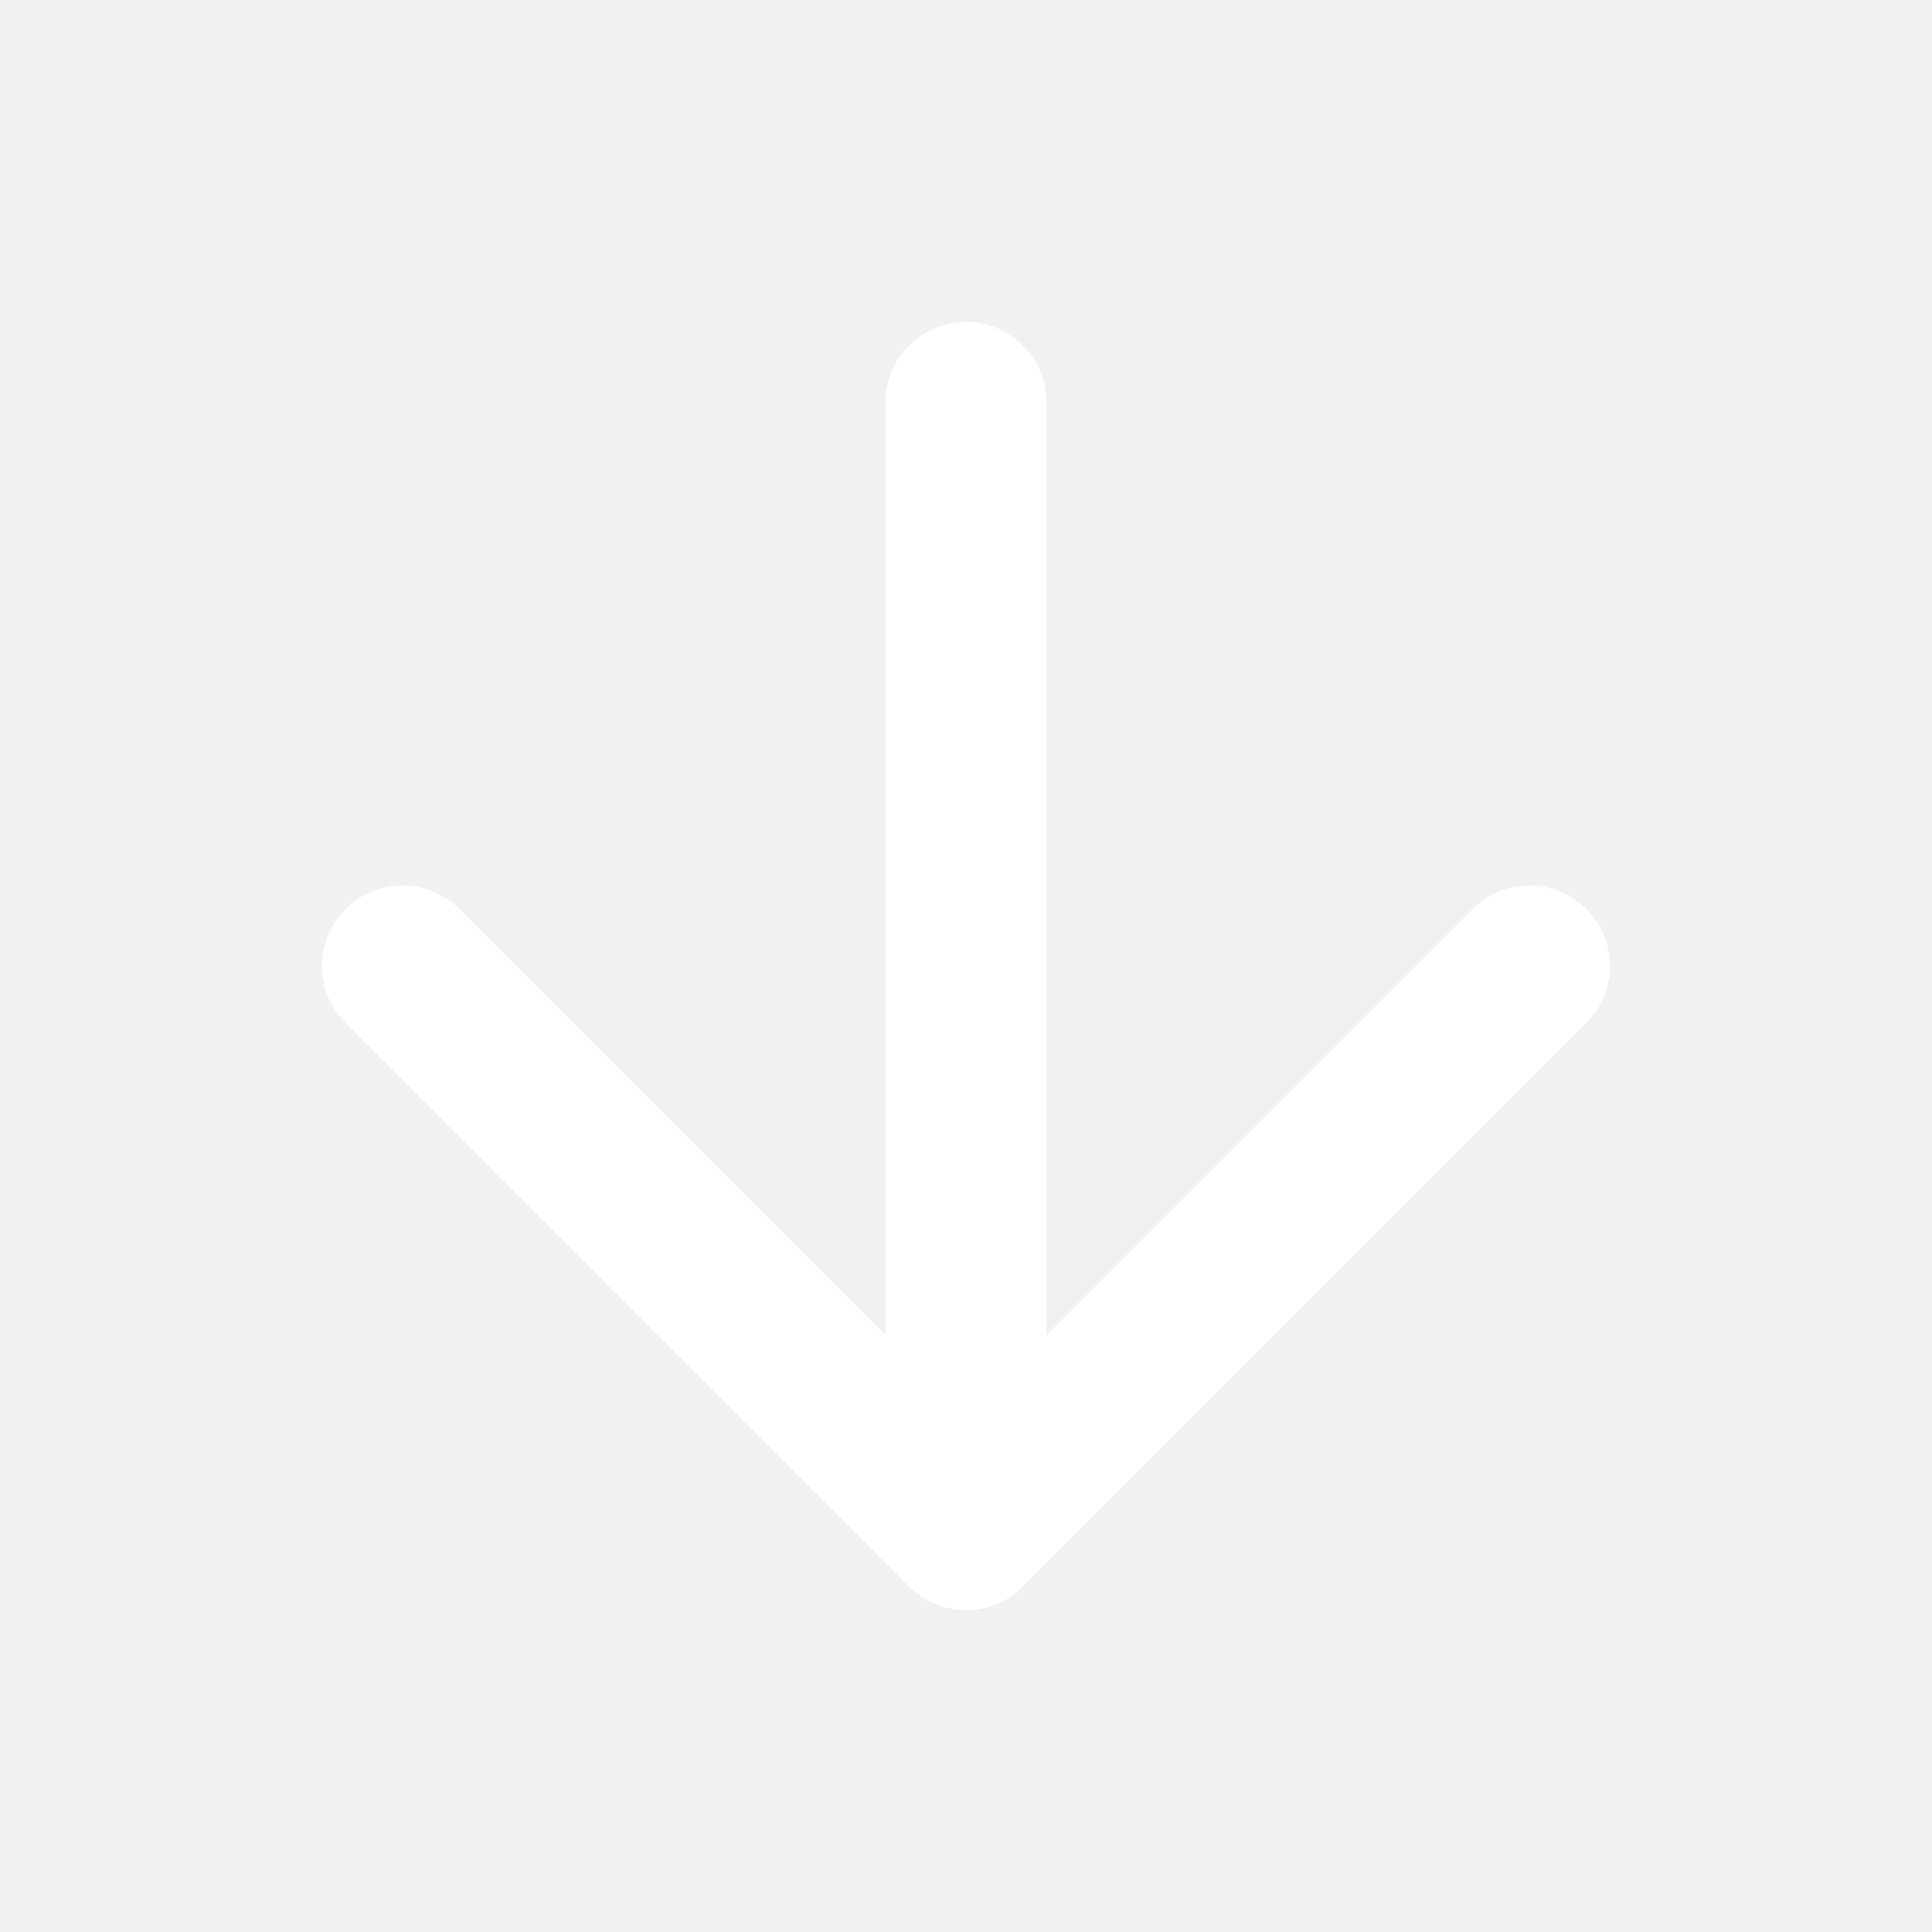
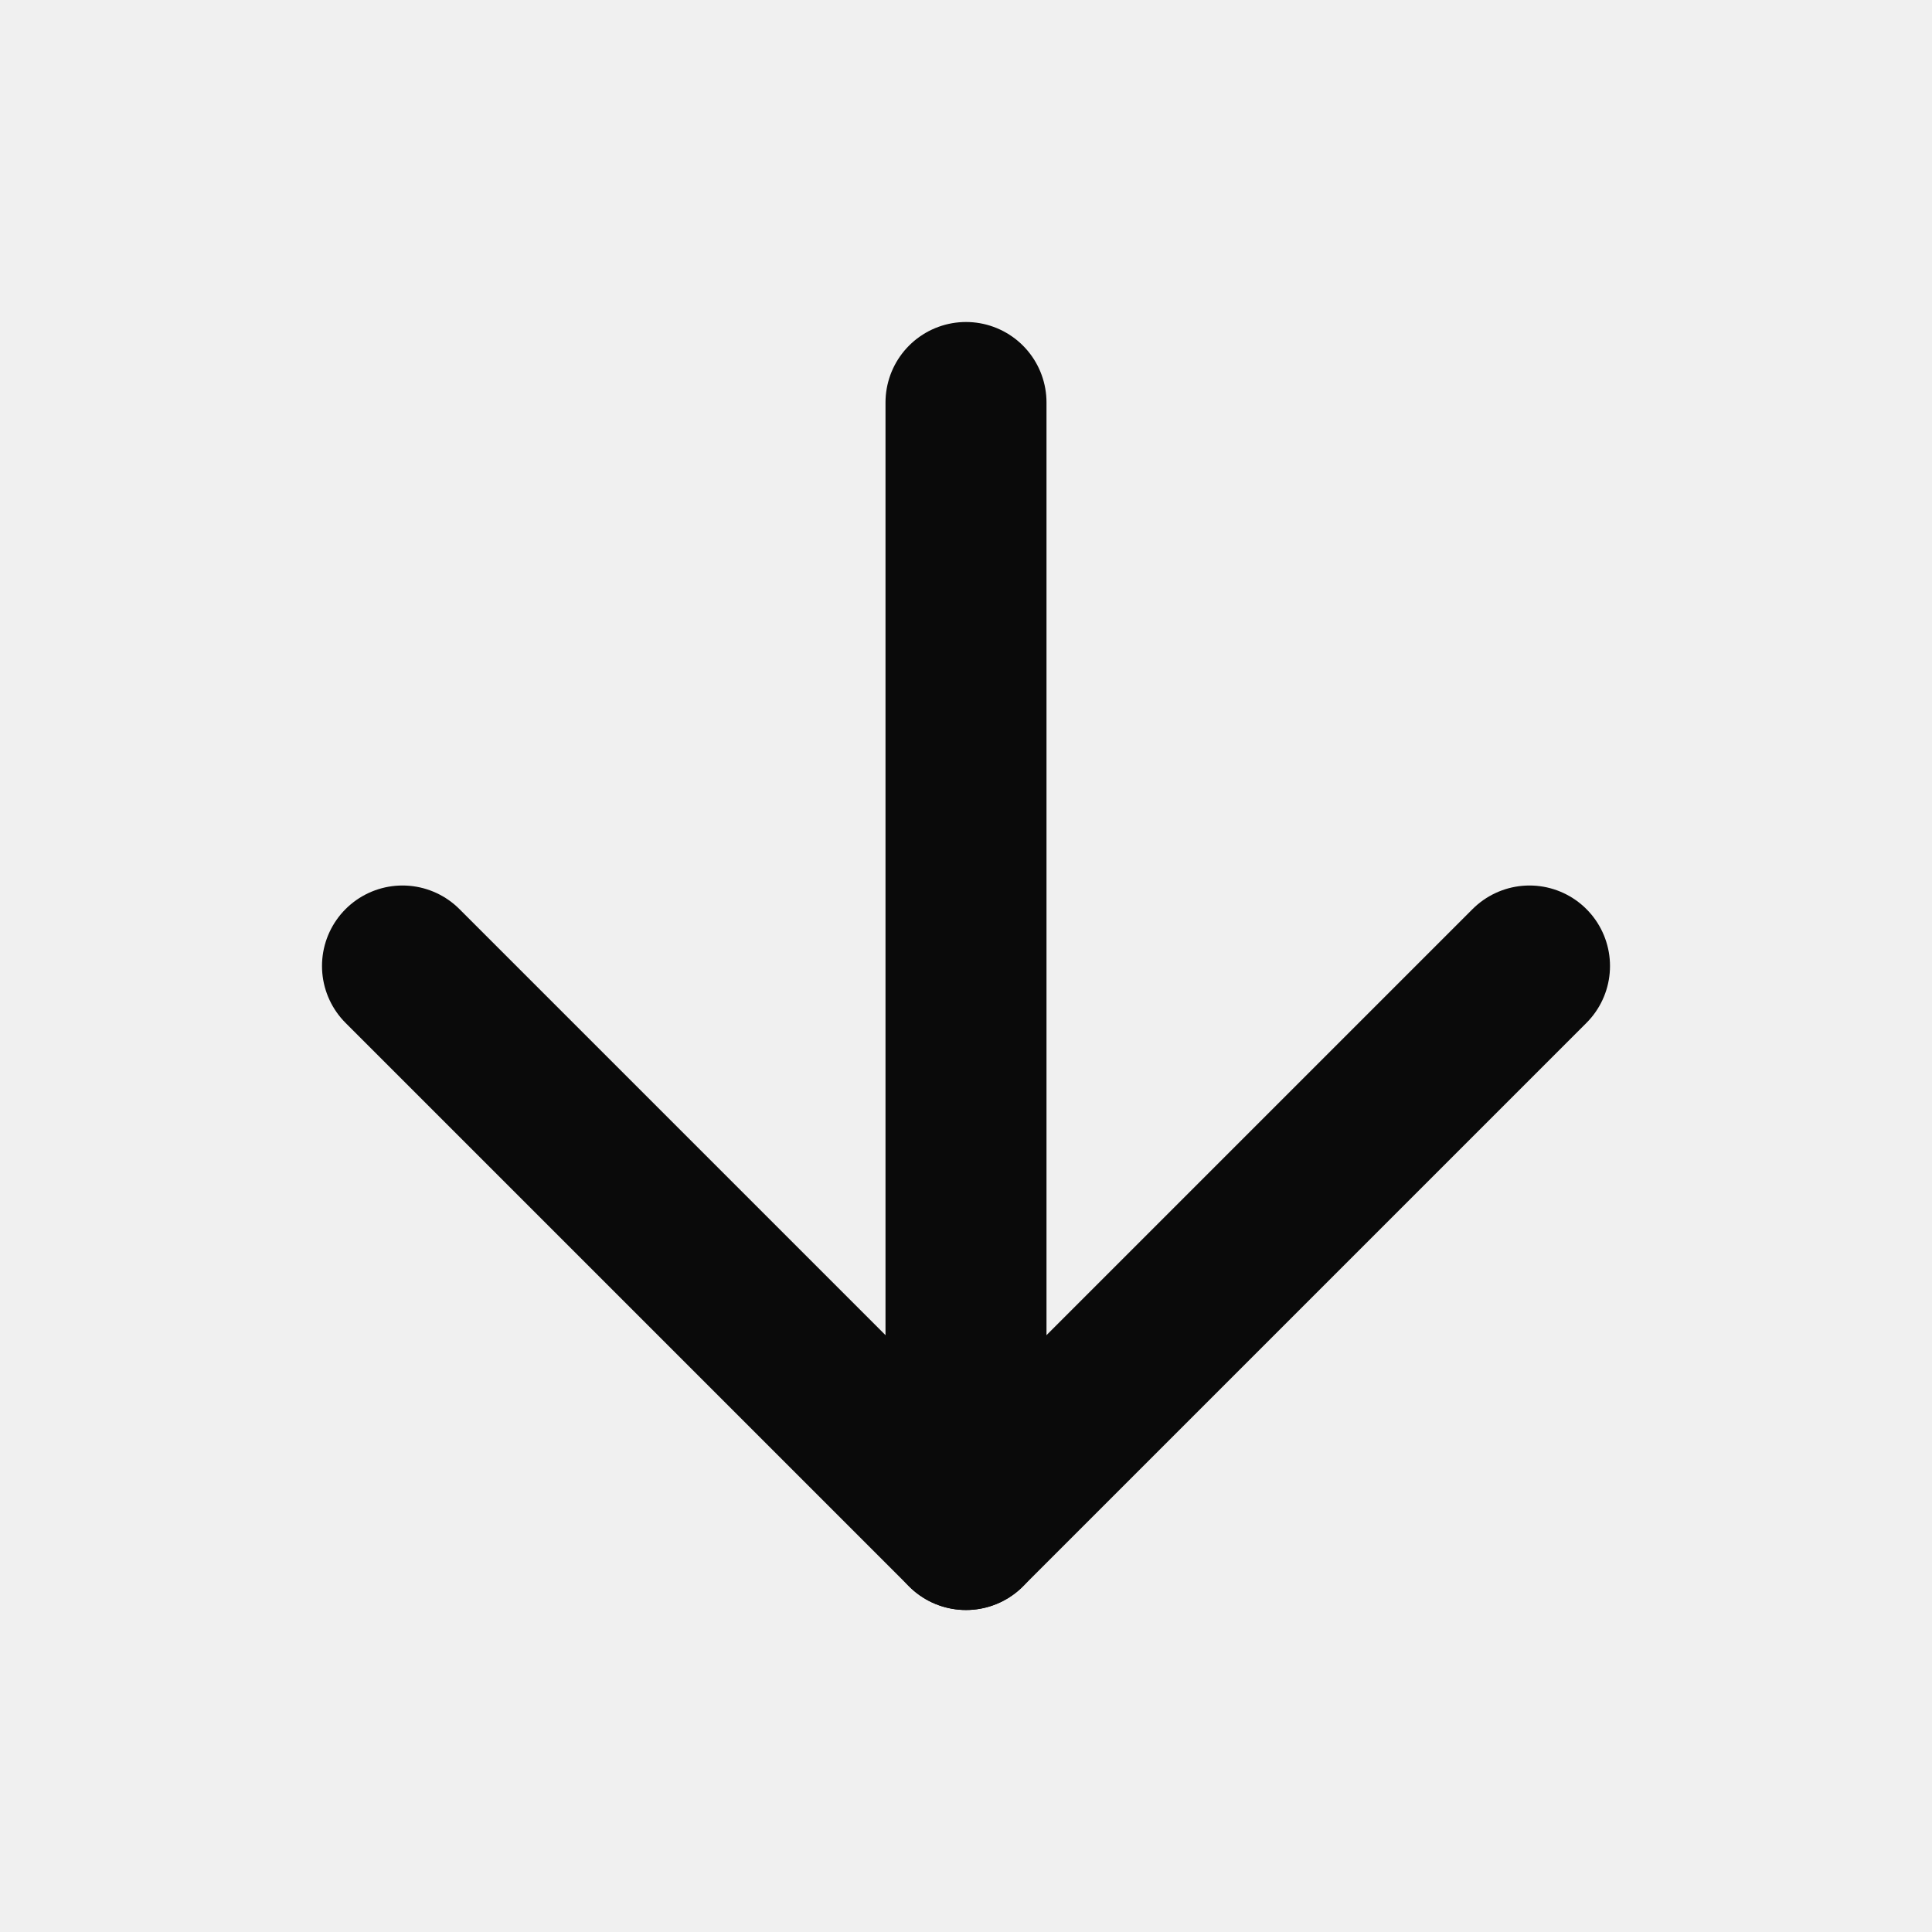
- <svg xmlns="http://www.w3.org/2000/svg" width="24" height="24" viewBox="0 0 24 24" fill="none" stroke="#ffffff" stroke-width="2" stroke-linecap="round" stroke-linejoin="round" class="lucide lucide-arrow-down">
+ <svg xmlns="http://www.w3.org/2000/svg" width="24" height="24" viewBox="0 0 24 24" fill="none" stroke="#0a0a0a" stroke-width="2" stroke-linecap="round" stroke-linejoin="round" class="lucide lucide-arrow-down">
  <path d="M12 5v14" />
  <path d="m19 12-7 7-7-7" />
</svg>
